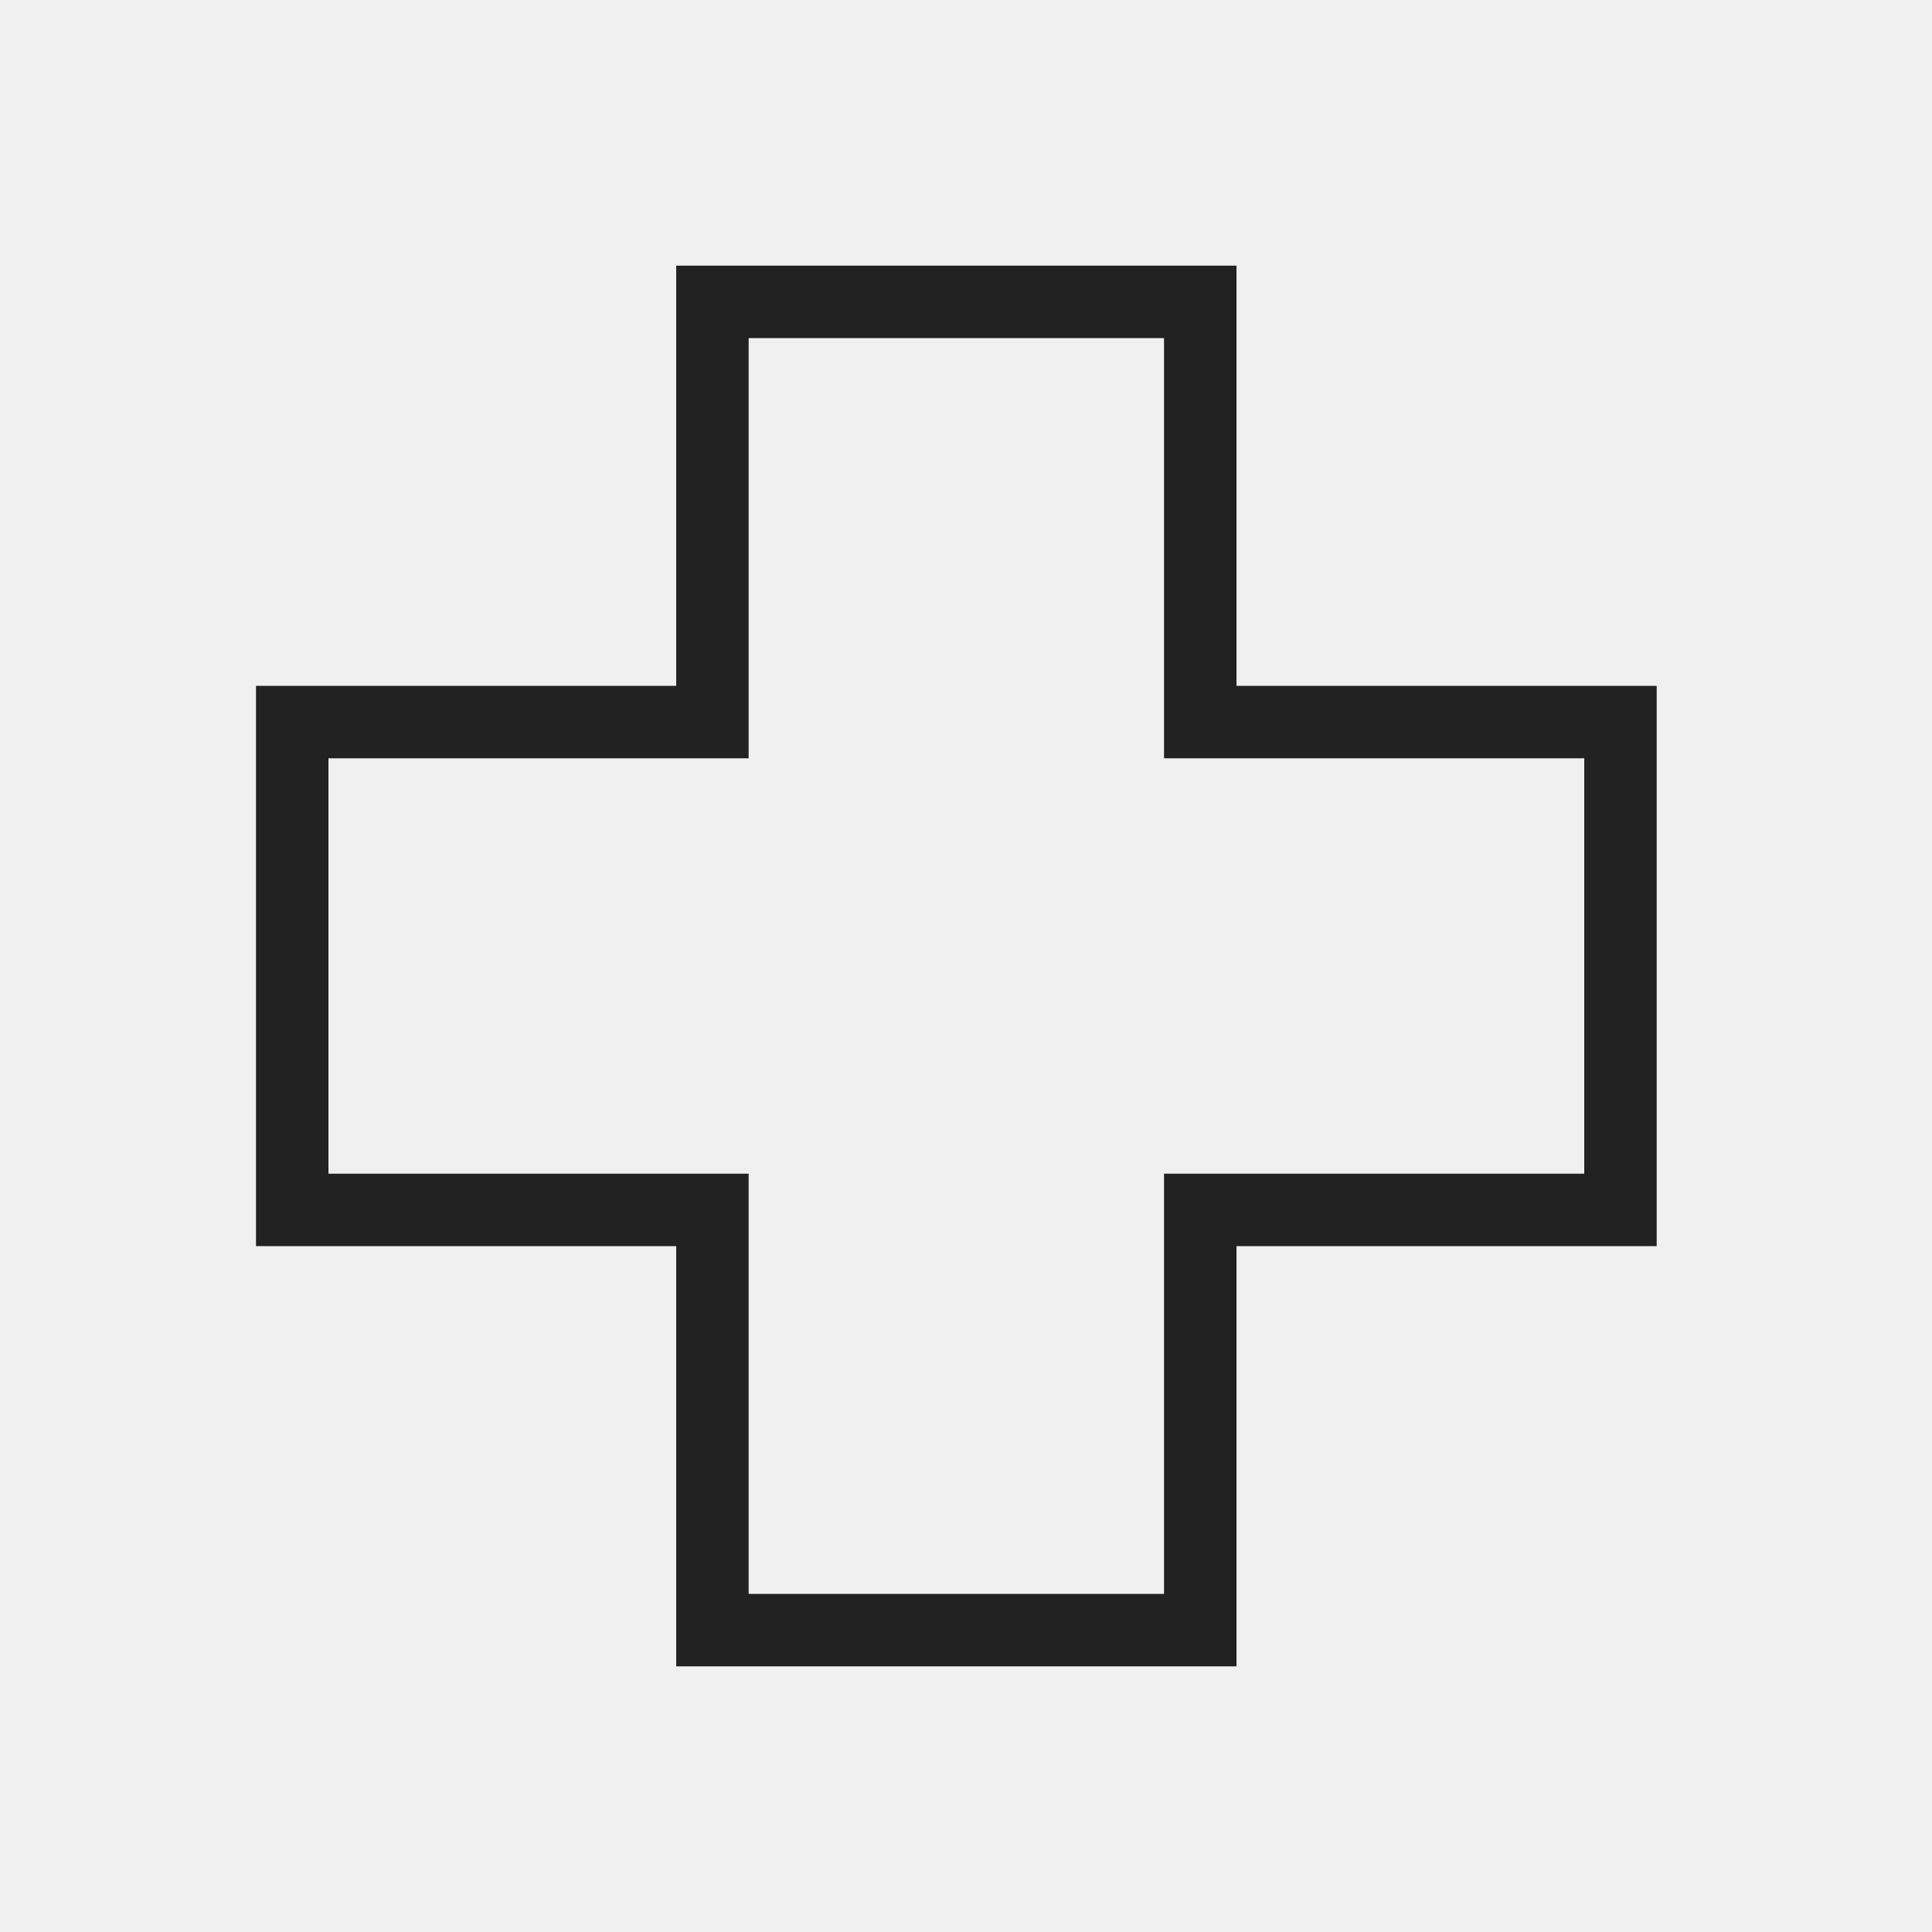
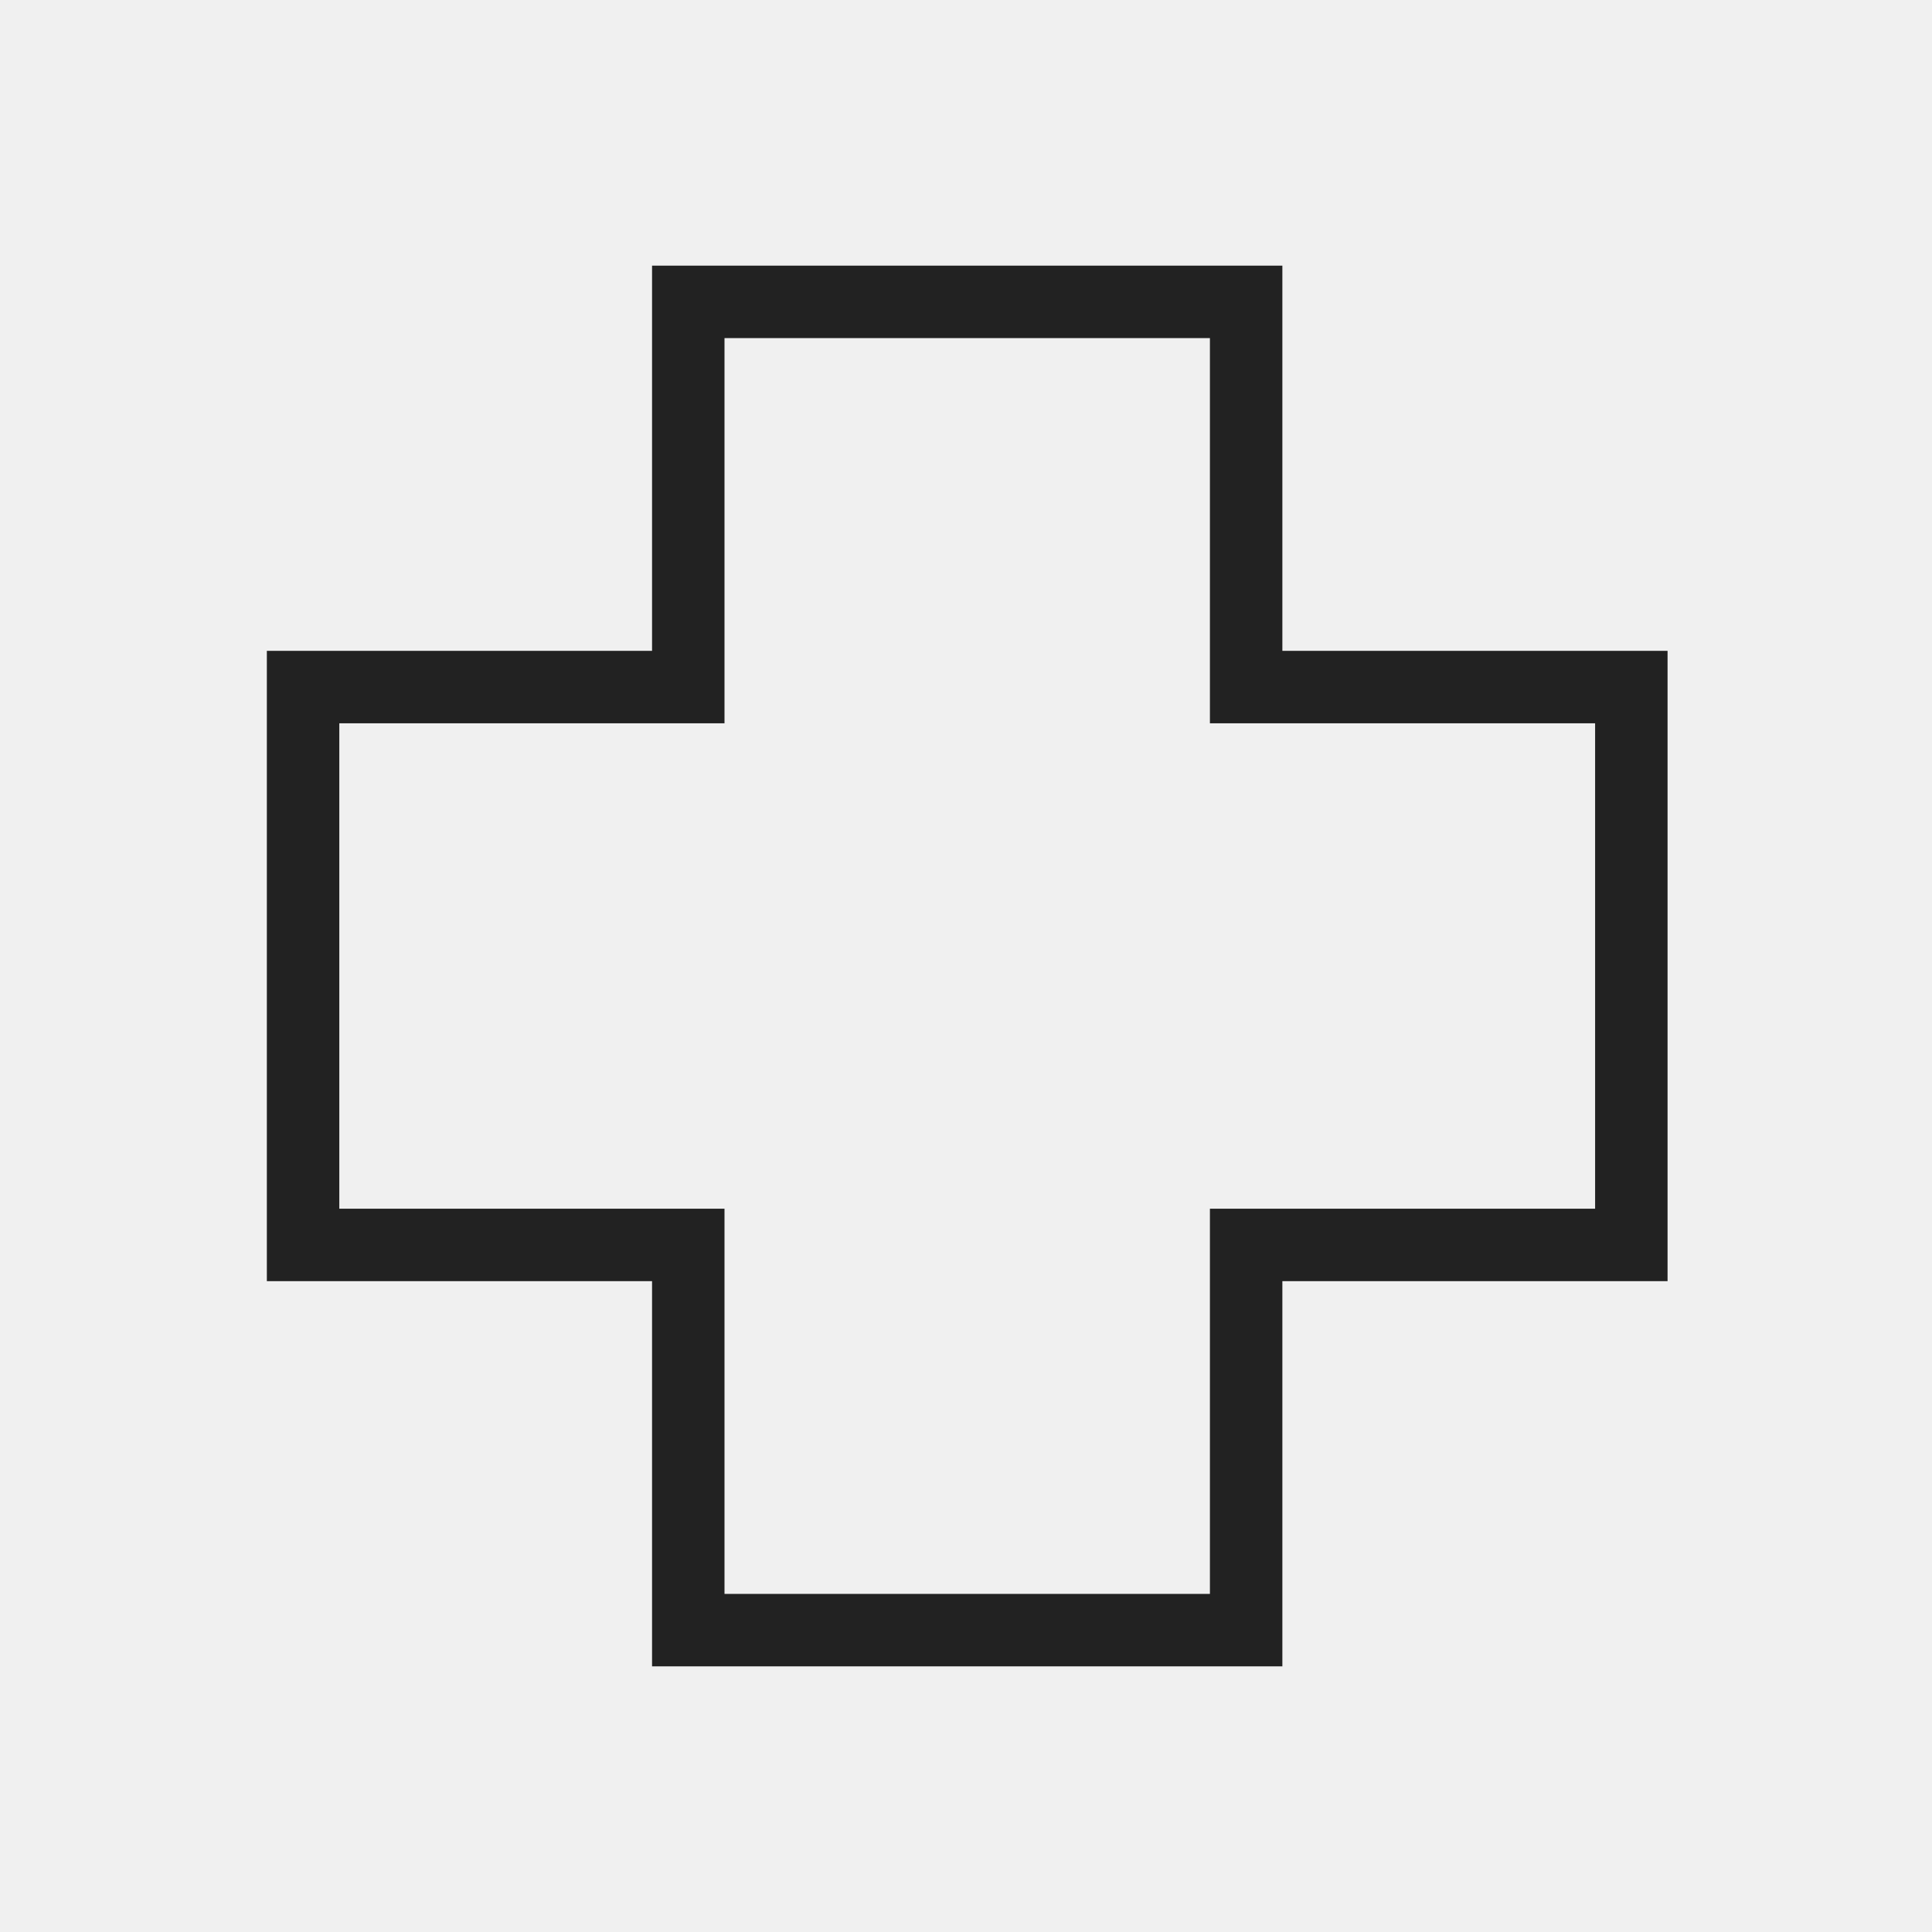
<svg xmlns="http://www.w3.org/2000/svg" width="80" height="80" viewBox="0 0 80 80" fill="none">
  <mask id="path-2-inside-1" fill="white">
-     <path fill-rule="evenodd" clip-rule="evenodd" d="M51.2 11H28V28.4H10.6V51.6H28V69H51.2V51.6H68.6V28.4H51.2V11Z" />
+     <path fill-rule="evenodd" clip-rule="evenodd" d="M53.1 11H27V26.95L11.05 26.95V53.05H27V69H53.1V53.05H69.05V26.95L53.1 26.95V11Z" />
  </mask>
-   <path d="M28 11V8H25V11H28ZM51.2 11H54.2V8H51.2V11ZM28 28.4V31.4H31V28.4H28ZM10.6 28.4V25.4H7.6V28.4H10.6ZM10.6 51.6H7.6V54.6H10.6V51.6ZM28 51.6H31V48.6H28V51.6ZM28 69H25V72H28V69ZM51.2 69V72H54.2V69H51.2ZM51.2 51.6V48.6H48.2V51.6H51.2ZM68.6 51.6V54.6H71.6V51.6H68.6ZM68.6 28.4H71.6V25.4H68.6V28.4ZM51.2 28.4H48.2V31.4H51.2V28.4ZM28 14H51.2V8H28V14ZM31 28.4V11H25V28.4H31ZM10.6 31.4H28V25.4H10.6V31.4ZM13.6 51.6V28.4H7.6V51.6H13.6ZM28 48.6H10.6V54.6H28V48.6ZM31 69V51.6H25V69H31ZM51.2 66H28V72H51.2V66ZM48.2 51.6V69H54.2V51.6H48.2ZM68.6 48.6H51.2V54.6H68.6V48.6ZM65.6 28.4V51.6H71.6V28.4H65.6ZM51.2 31.4H68.6V25.4H51.2V31.4ZM48.2 11V28.4H54.2V11H48.2Z" fill="#222222" mask="url(#path-2-inside-1)" />
+   <path d="M27 11V8H24V11H27ZM53.1 11H56.1V8H53.1V11ZM27 26.95L27 29.95L30 29.95V26.95H27ZM11.05 26.95L11.05 23.95L8.05 23.95V26.95H11.05ZM11.05 53.05H8.05V56.05H11.05V53.05ZM27 53.05H30V50.05H27V53.05ZM27 69H24V72H27V69ZM53.1 69V72H56.1V69H53.1ZM53.1 53.05V50.05H50.1V53.05H53.1ZM69.05 53.05V56.05H72.05V53.05H69.05ZM69.05 26.95H72.05V23.95L69.05 23.95L69.05 26.95ZM53.1 26.95H50.1V29.95L53.1 29.95L53.1 26.95ZM27 14H53.1V8H27V14ZM30 26.95V11H24V26.95H30ZM11.05 29.95L27 29.95L27 23.95L11.05 23.95L11.05 29.95ZM14.05 53.05V26.95H8.05V53.05H14.05ZM27 50.05H11.05V56.05H27V50.05ZM30 69V53.05H24V69H30ZM53.1 66H27V72H53.1V66ZM50.1 53.05V69H56.1V53.05H50.1ZM69.05 50.05H53.1V56.05H69.05V50.05ZM66.05 26.95V53.05H72.05V26.95H66.05ZM53.1 29.95L69.05 29.95L69.05 23.95L53.1 23.95L53.1 29.95ZM50.1 11V26.95H56.1V11H50.1Z" fill="#222222" mask="url(#path-2-inside-1)" />
</svg>
